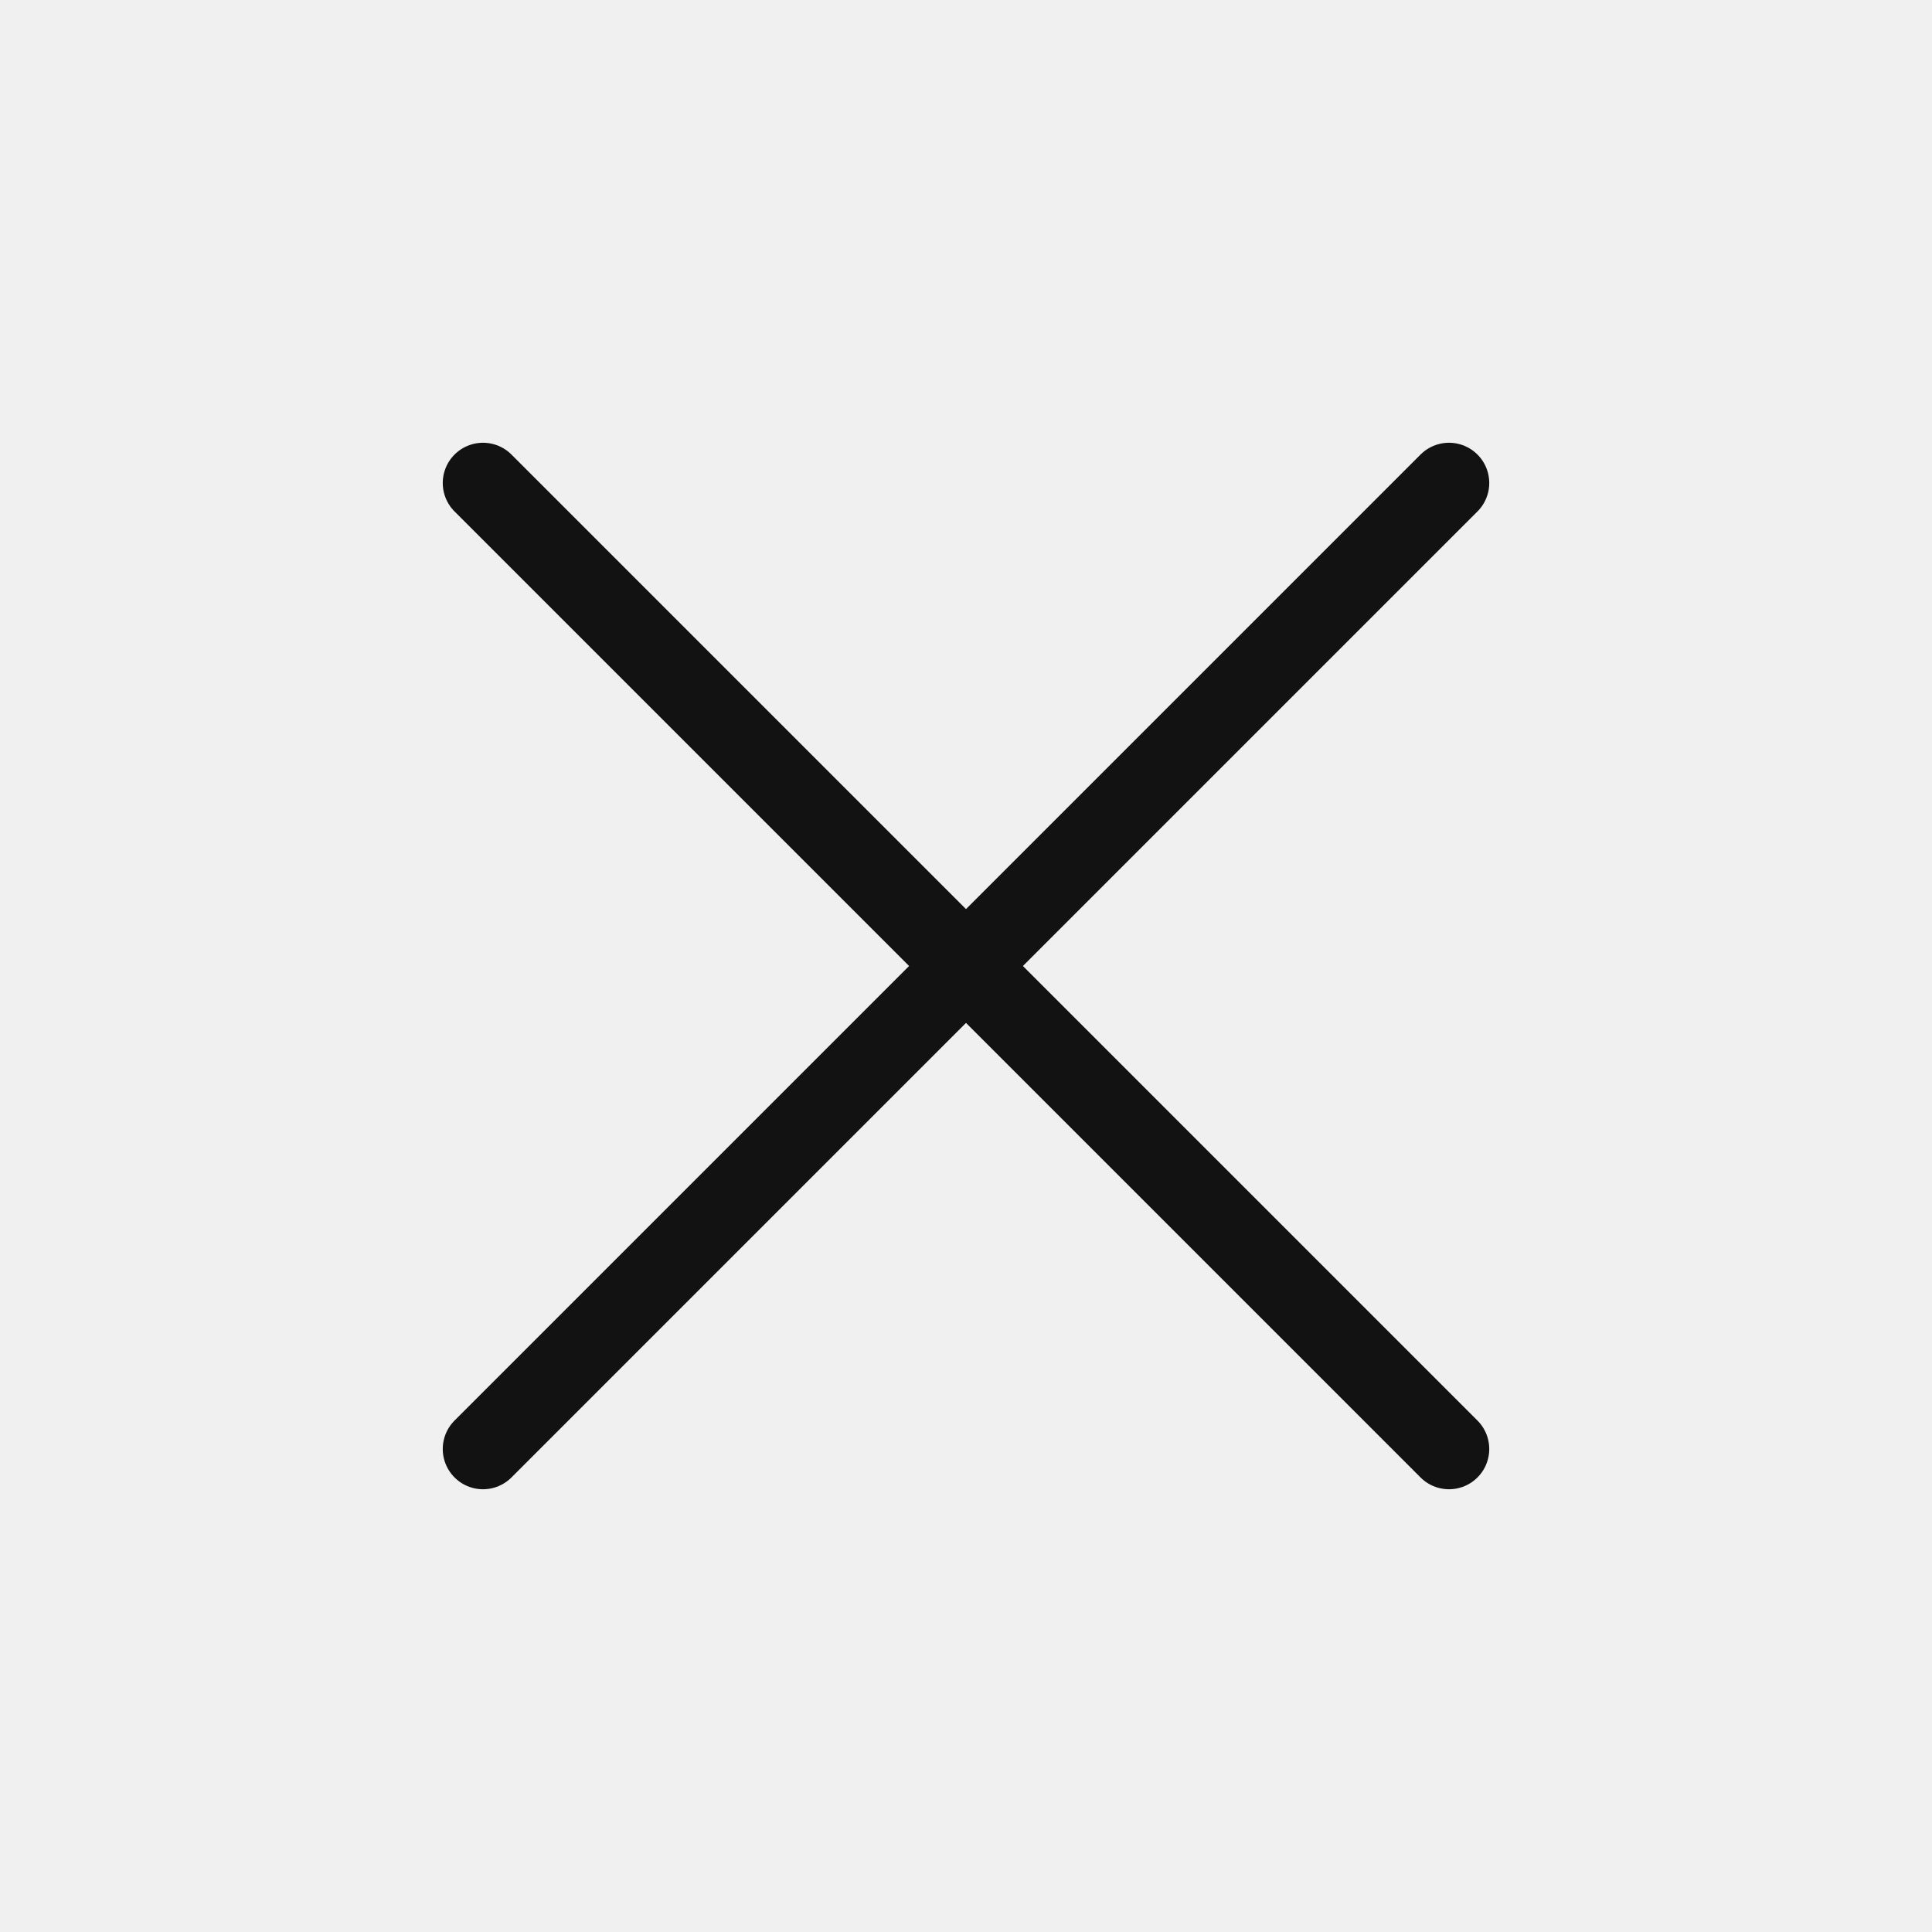
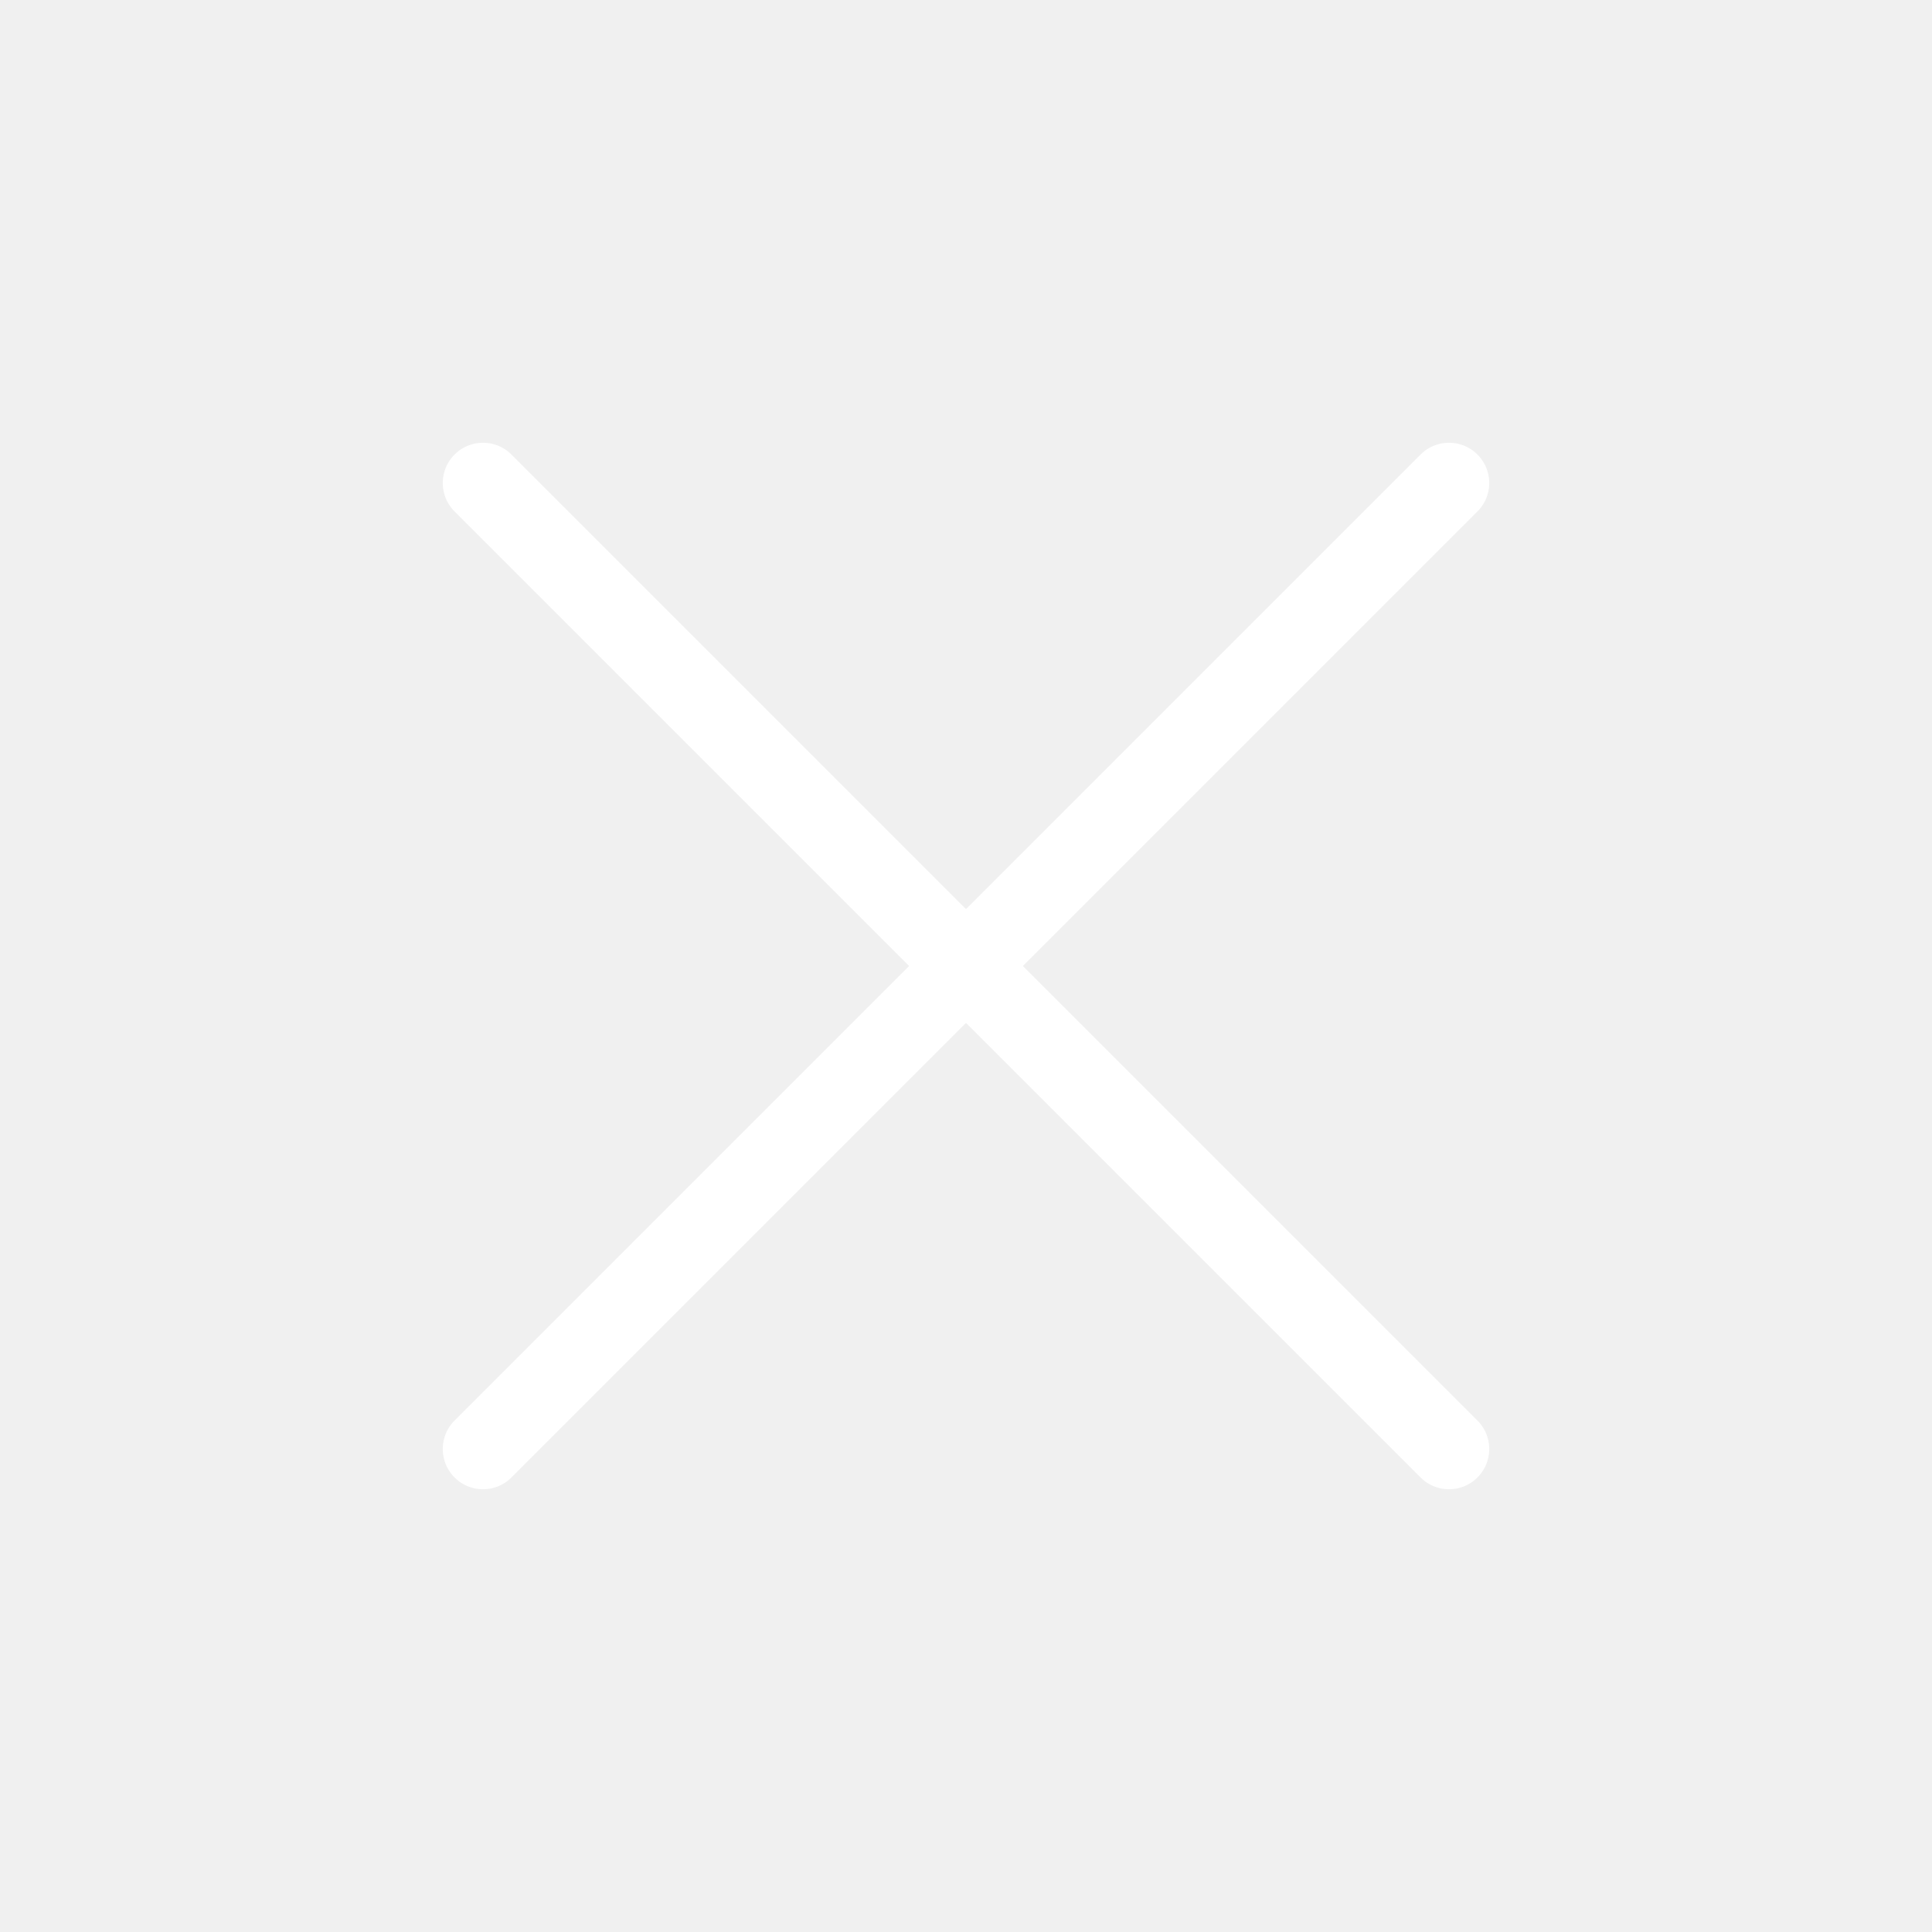
<svg xmlns="http://www.w3.org/2000/svg" width="24" height="24" viewBox="0 0 24 24" fill="none">
-   <path d="M6 6L18 18M6 18L18 6L6 18Z" stroke="#121212" stroke-linecap="round" stroke-linejoin="round" />
+   <path d="M6 6L18 18M6 18L18 6L6 18Z" stroke="#fff" stroke-linecap="round" stroke-linejoin="round" />
</svg>
